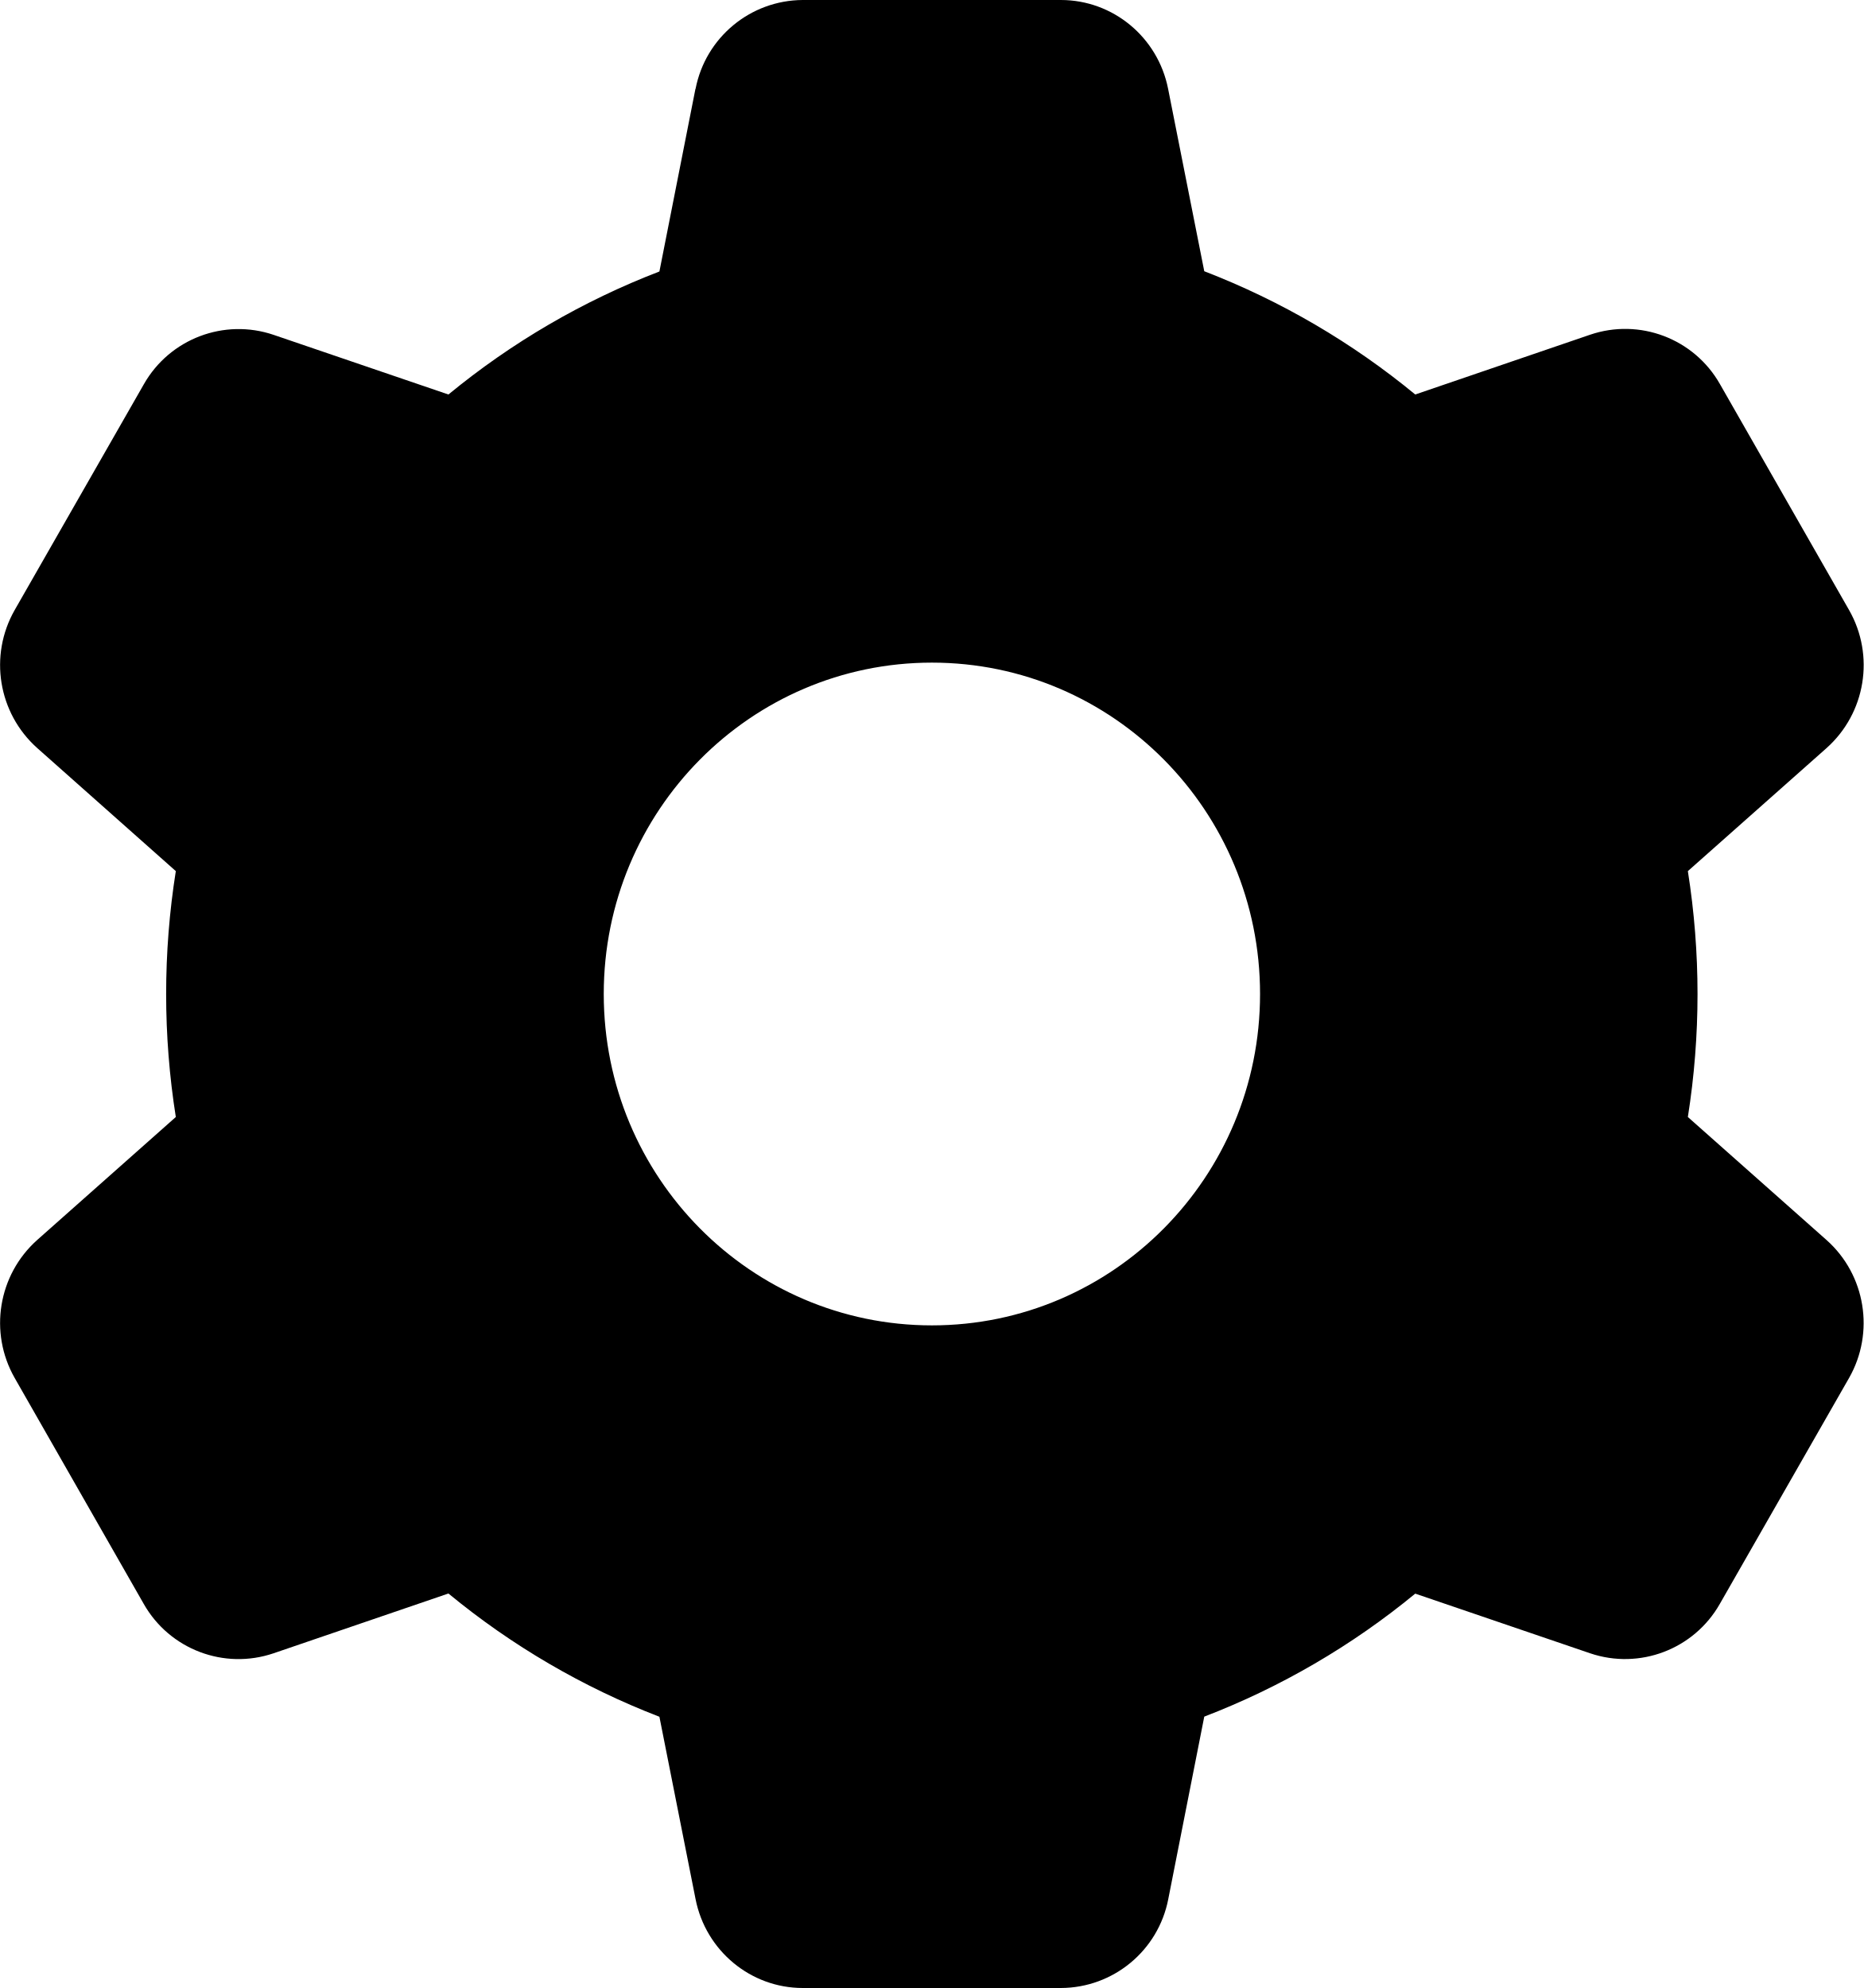
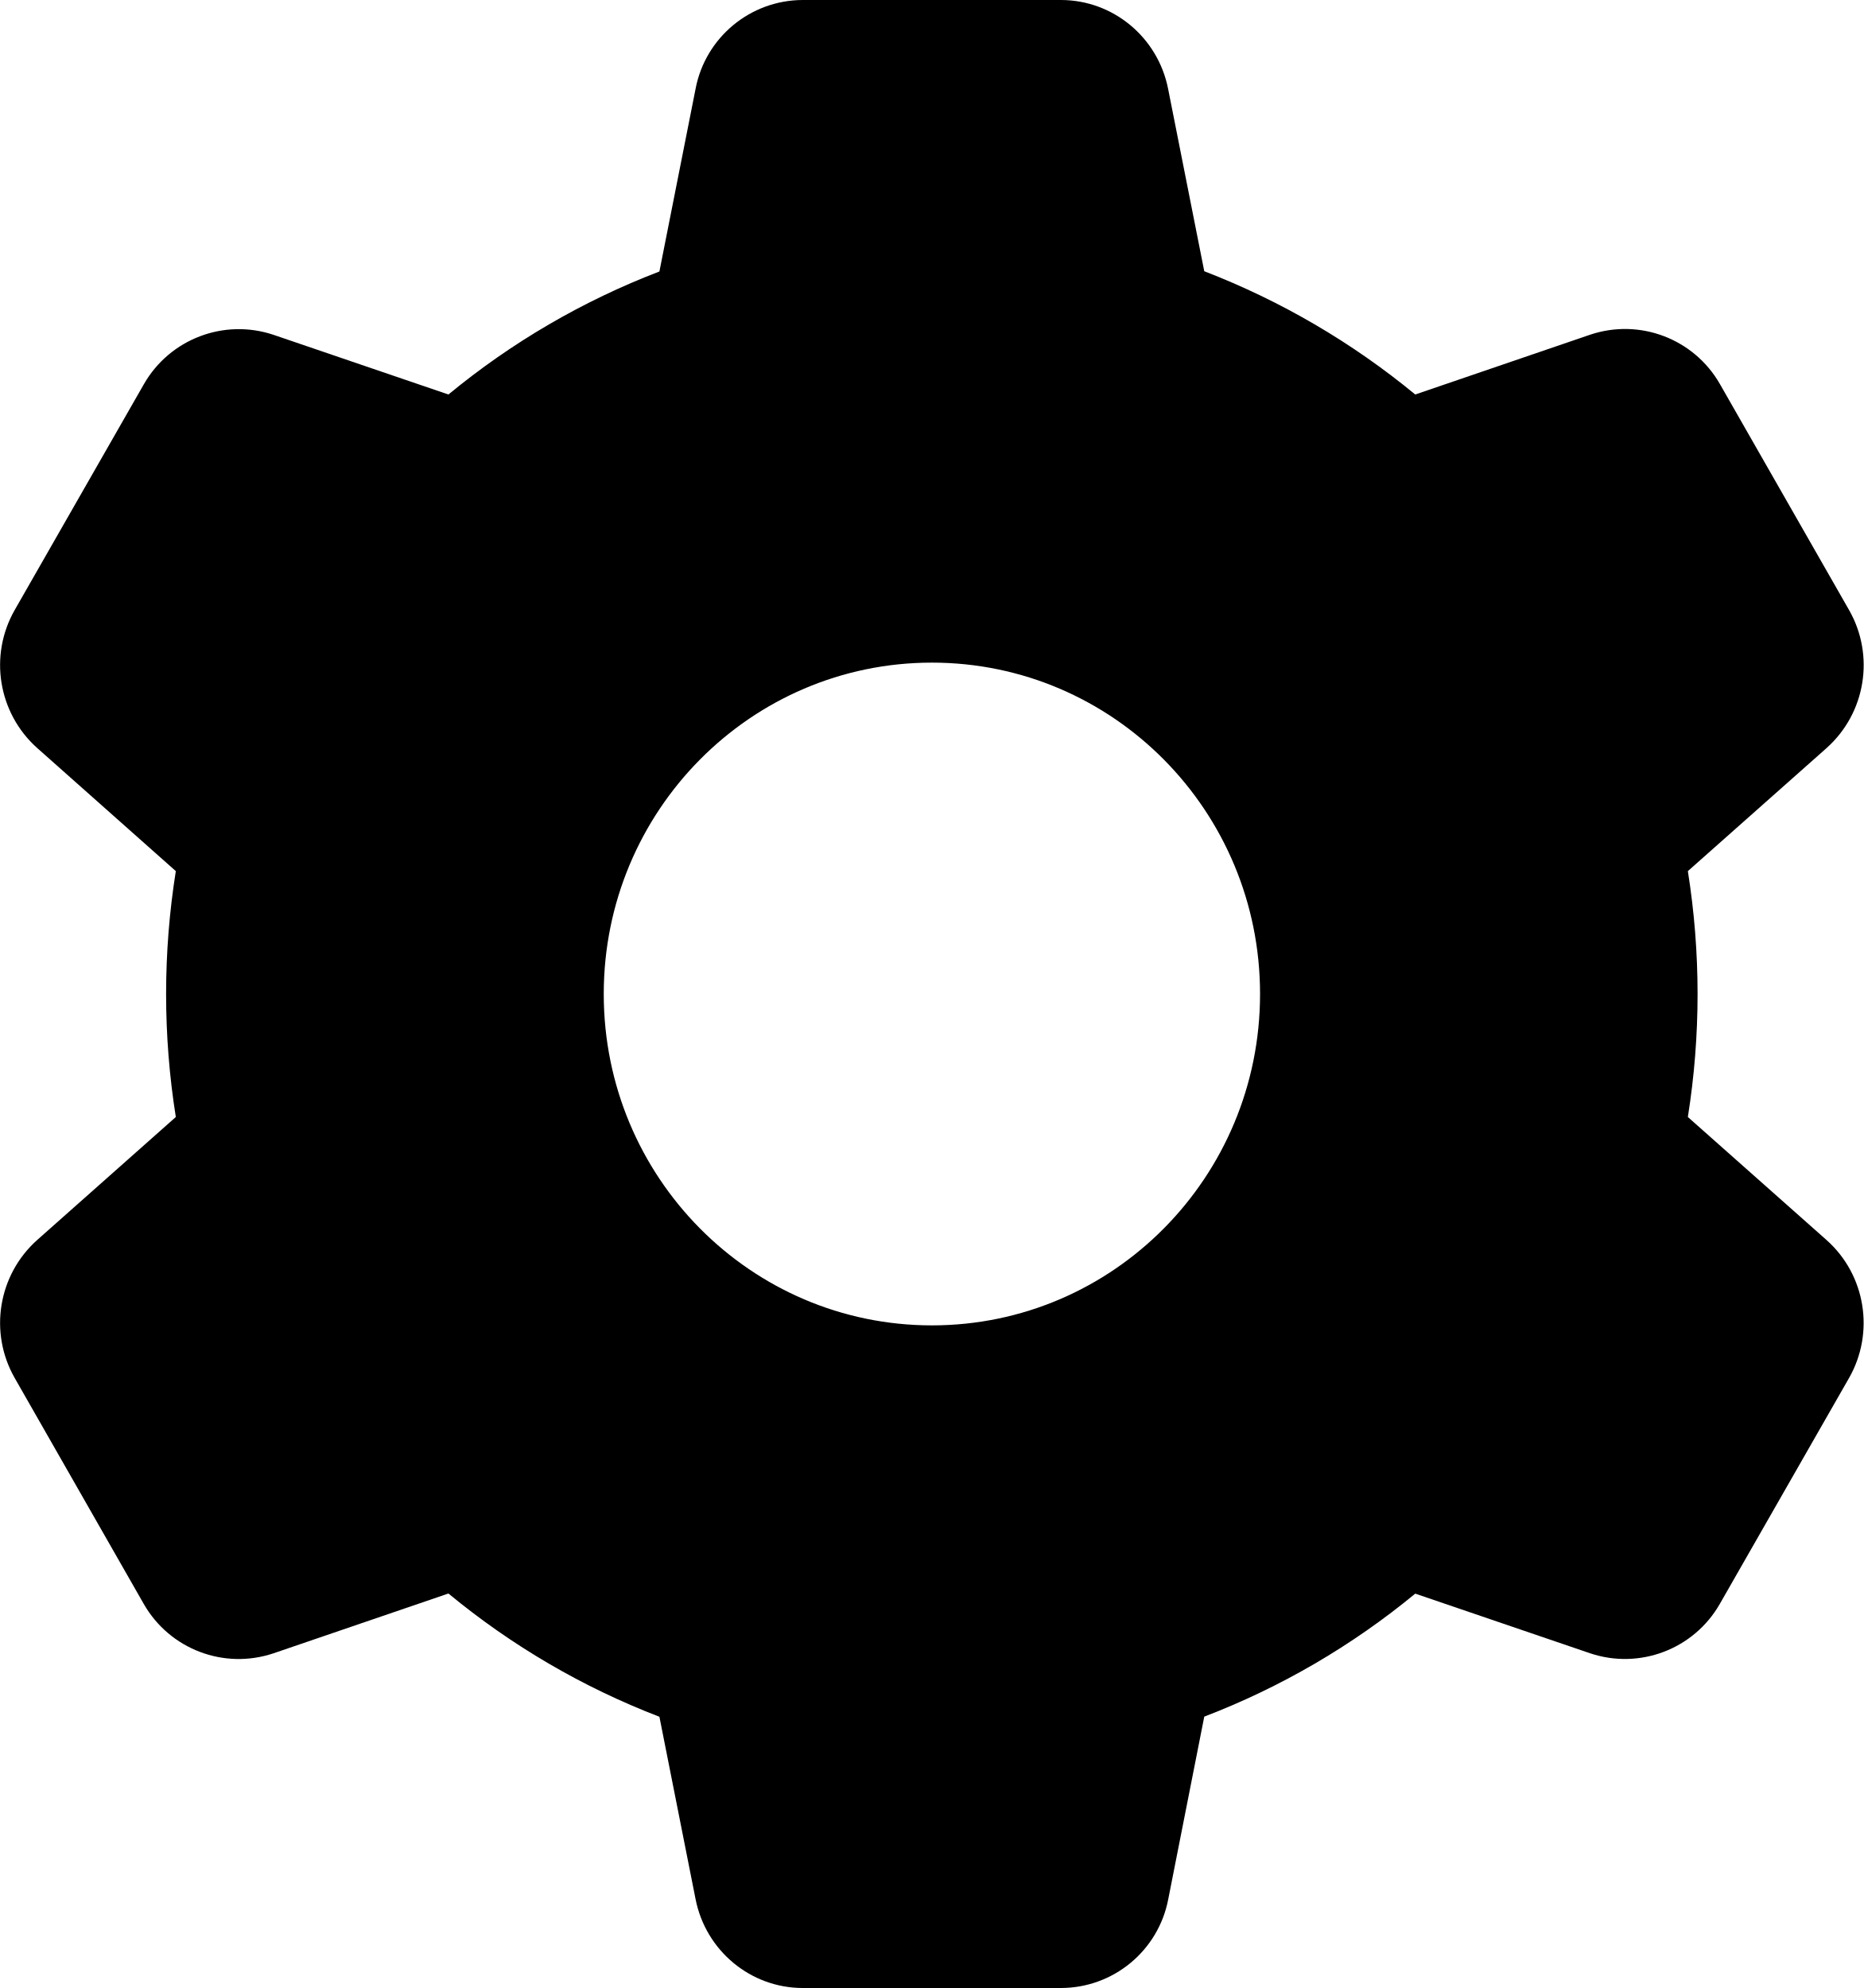
<svg xmlns="http://www.w3.org/2000/svg" fill="none" viewBox="0.5 0 15 16">
-   <path fill="currentColor" fill-rule="evenodd" d="M6.098.715A.883.883 0 0 1 6.96 0h2.078c.42 0 .781.3.863.715l.291 1.468c.62.239 1.193.576 1.698.992l1.407-.481a.877.877 0 0 1 1.045.397l1.039 1.818a.895.895 0 0 1-.181 1.112l-1.116.99a6.331 6.331 0 0 1 0 1.979l1.116.99c.315.28.39.745.181 1.111l-1.04 1.818a.877.877 0 0 1-1.044.397l-1.407-.48a6.143 6.143 0 0 1-1.698.99l-.29 1.47a.883.883 0 0 1-.864.714H6.961c-.42 0-.781-.3-.863-.715l-.291-1.468a6.143 6.143 0 0 1-1.698-.992l-1.407.481a.877.877 0 0 1-1.045-.397L.618 11.09a.895.895 0 0 1 .181-1.11l1.116-.99a6.326 6.326 0 0 1 0-1.979L.799 6.02a.895.895 0 0 1-.181-1.11l1.04-1.818a.877.877 0 0 1 1.044-.397l1.407.48a6.143 6.143 0 0 1 1.698-.99l.29-1.47ZM8 10.667c1.459 0 2.641-1.194 2.641-2.667 0-1.473-1.182-2.667-2.641-2.667S5.359 6.527 5.359 8c0 1.473 1.182 2.667 2.641 2.667Z" clip-rule="evenodd" />
+   <path fill="currentColor" fill-rule="evenodd" d="M6.098.715A.88.88 0 0 1 6.96 0h2.078c.42 0 .781.3.863.715l.291 1.468c.62.239 1.193.576 1.698.992l1.407-.481a.88.88 0 0 1 1.045.397l1.039 1.818a.895.895 0 0 1-.181 1.112l-1.116.99a6.3 6.3 0 0 1 0 1.979l1.116.99c.315.28.39.745.181 1.111l-1.04 1.818a.88.88 0 0 1-1.044.397l-1.407-.48a6.1 6.1 0 0 1-1.698.99l-.29 1.47a.88.88 0 0 1-.864.714H6.961c-.42 0-.781-.3-.863-.715l-.291-1.468a6.1 6.1 0 0 1-1.698-.992l-1.407.481a.88.88 0 0 1-1.045-.397L.618 11.09a.895.895 0 0 1 .181-1.11l1.116-.99a6.3 6.3 0 0 1 0-1.979L.799 6.02a.895.895 0 0 1-.181-1.11l1.04-1.818a.88.88 0 0 1 1.044-.397l1.407.48a6.1 6.1 0 0 1 1.698-.99zM8 10.667c1.459 0 2.641-1.194 2.641-2.667S9.459 5.333 8 5.333 5.359 6.527 5.359 8 6.541 10.667 8 10.667" clip-rule="evenodd" />
</svg>
